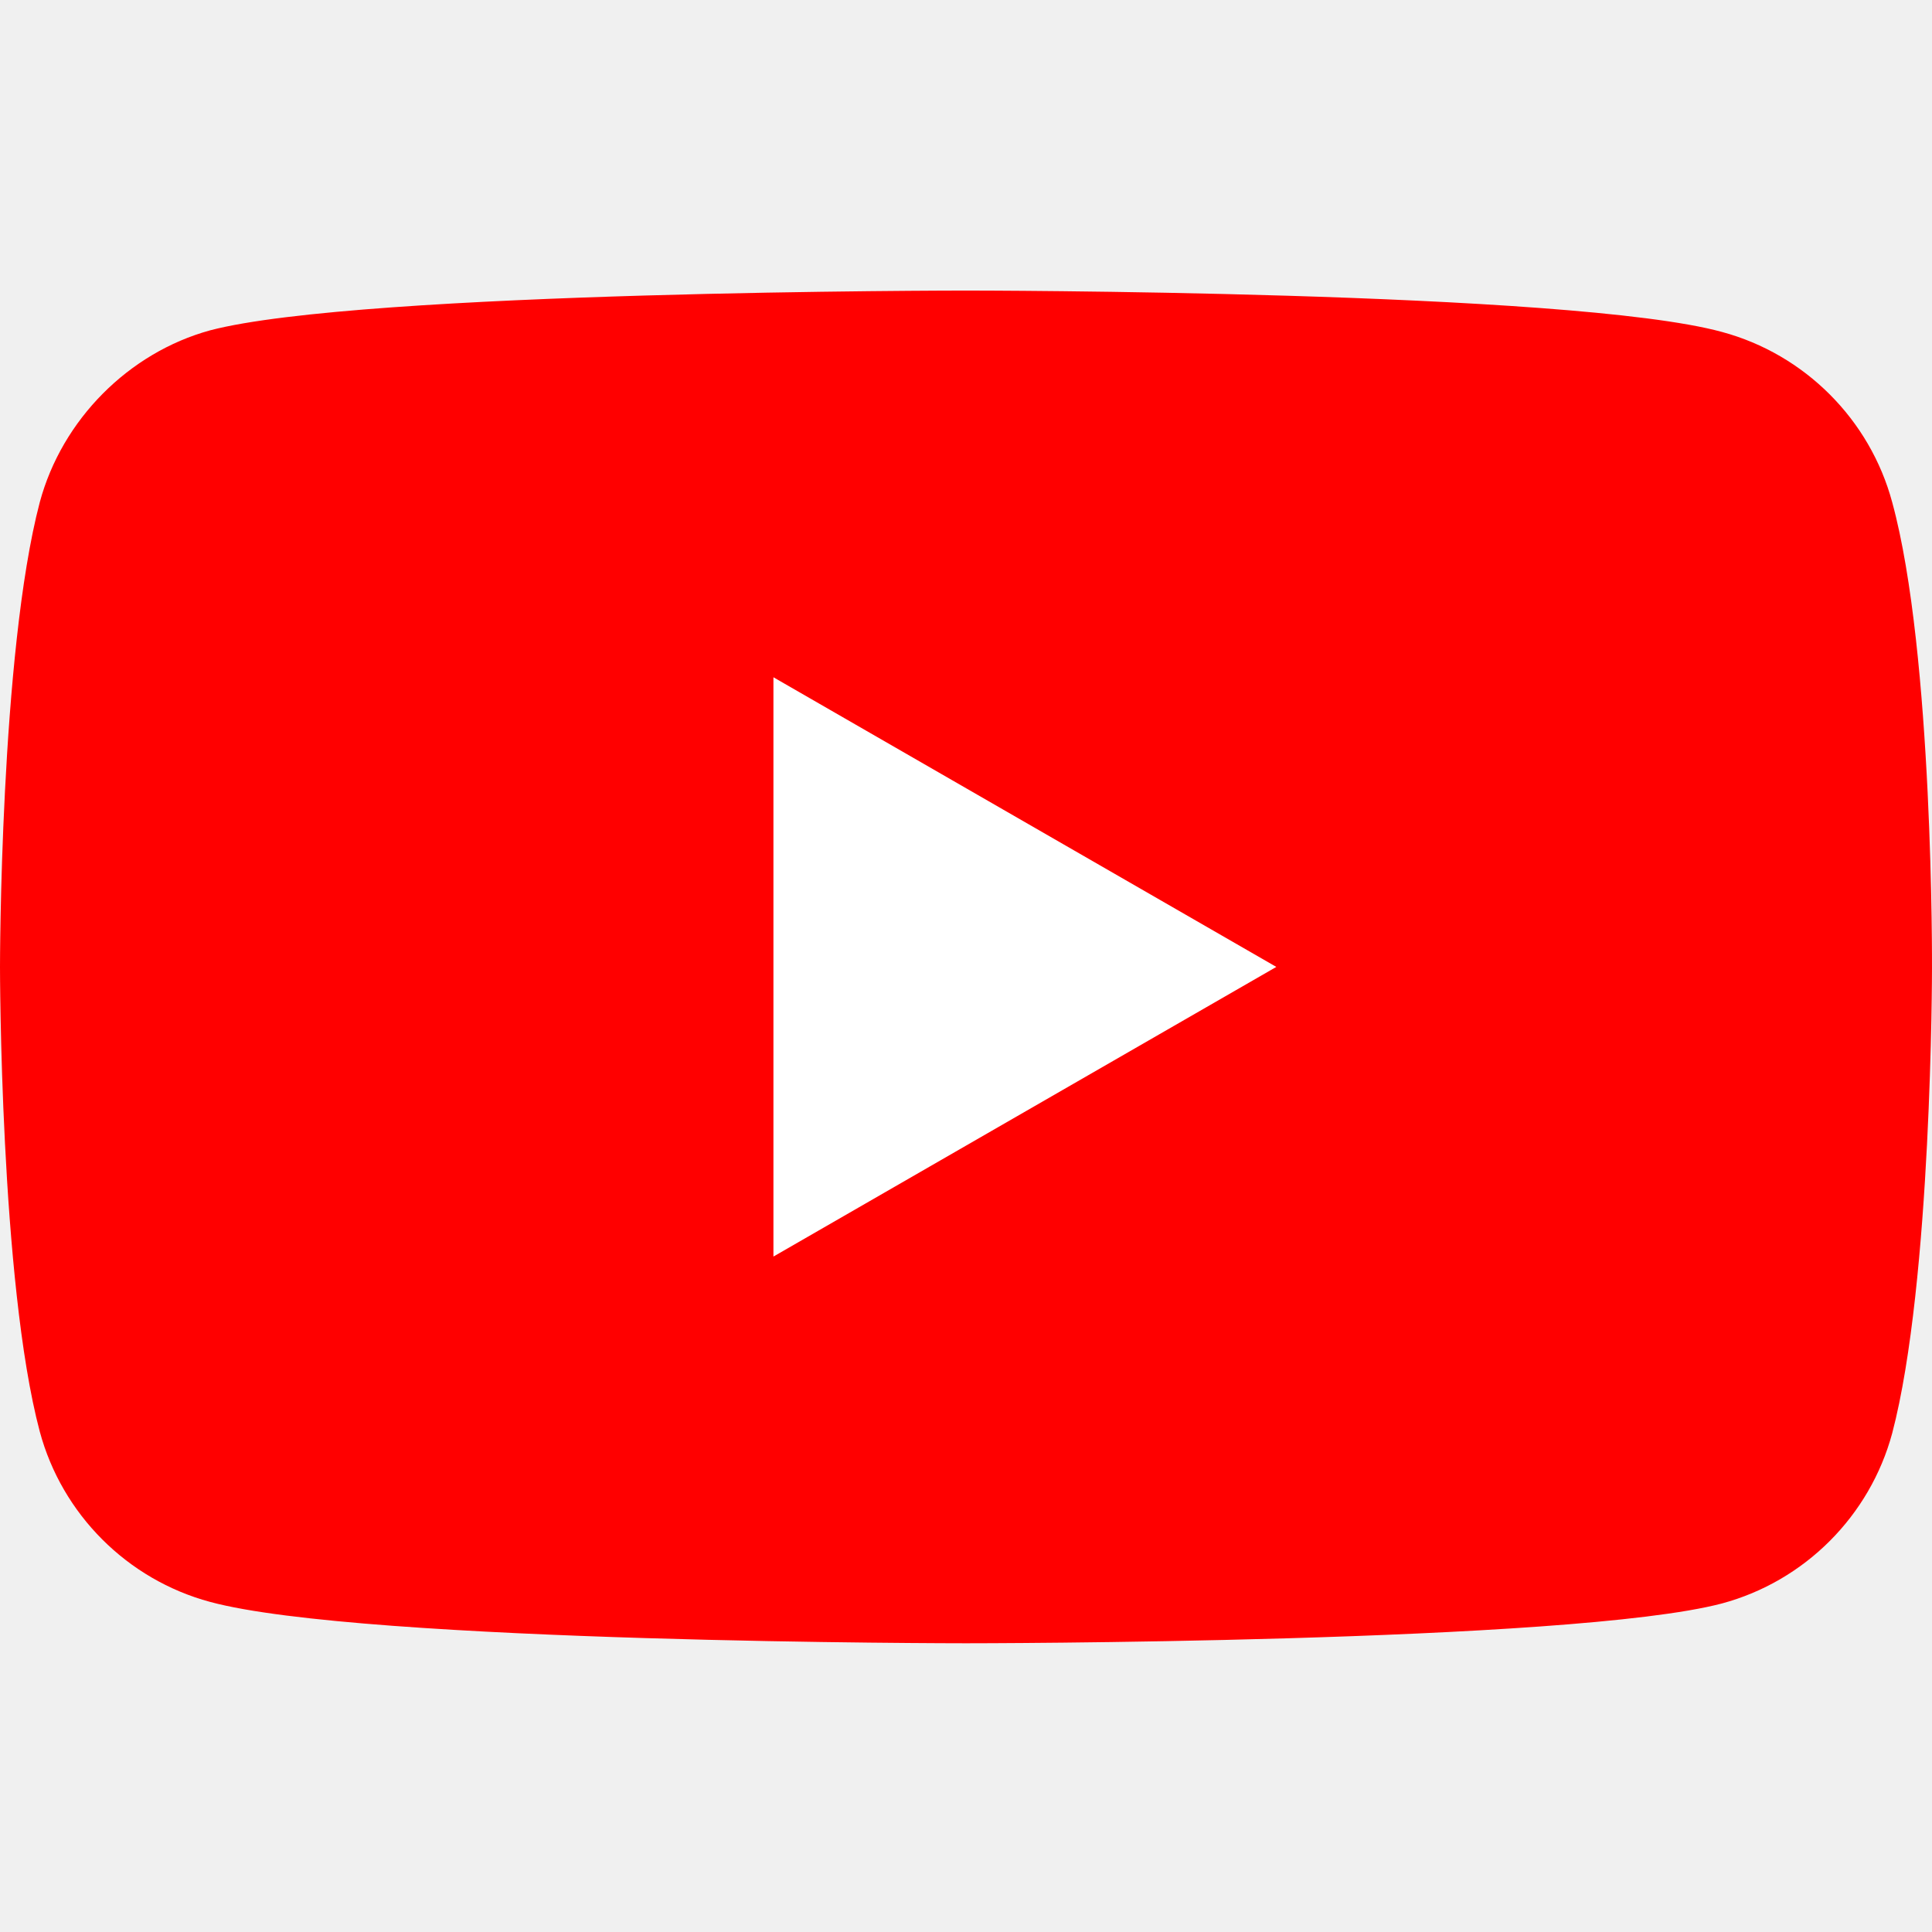
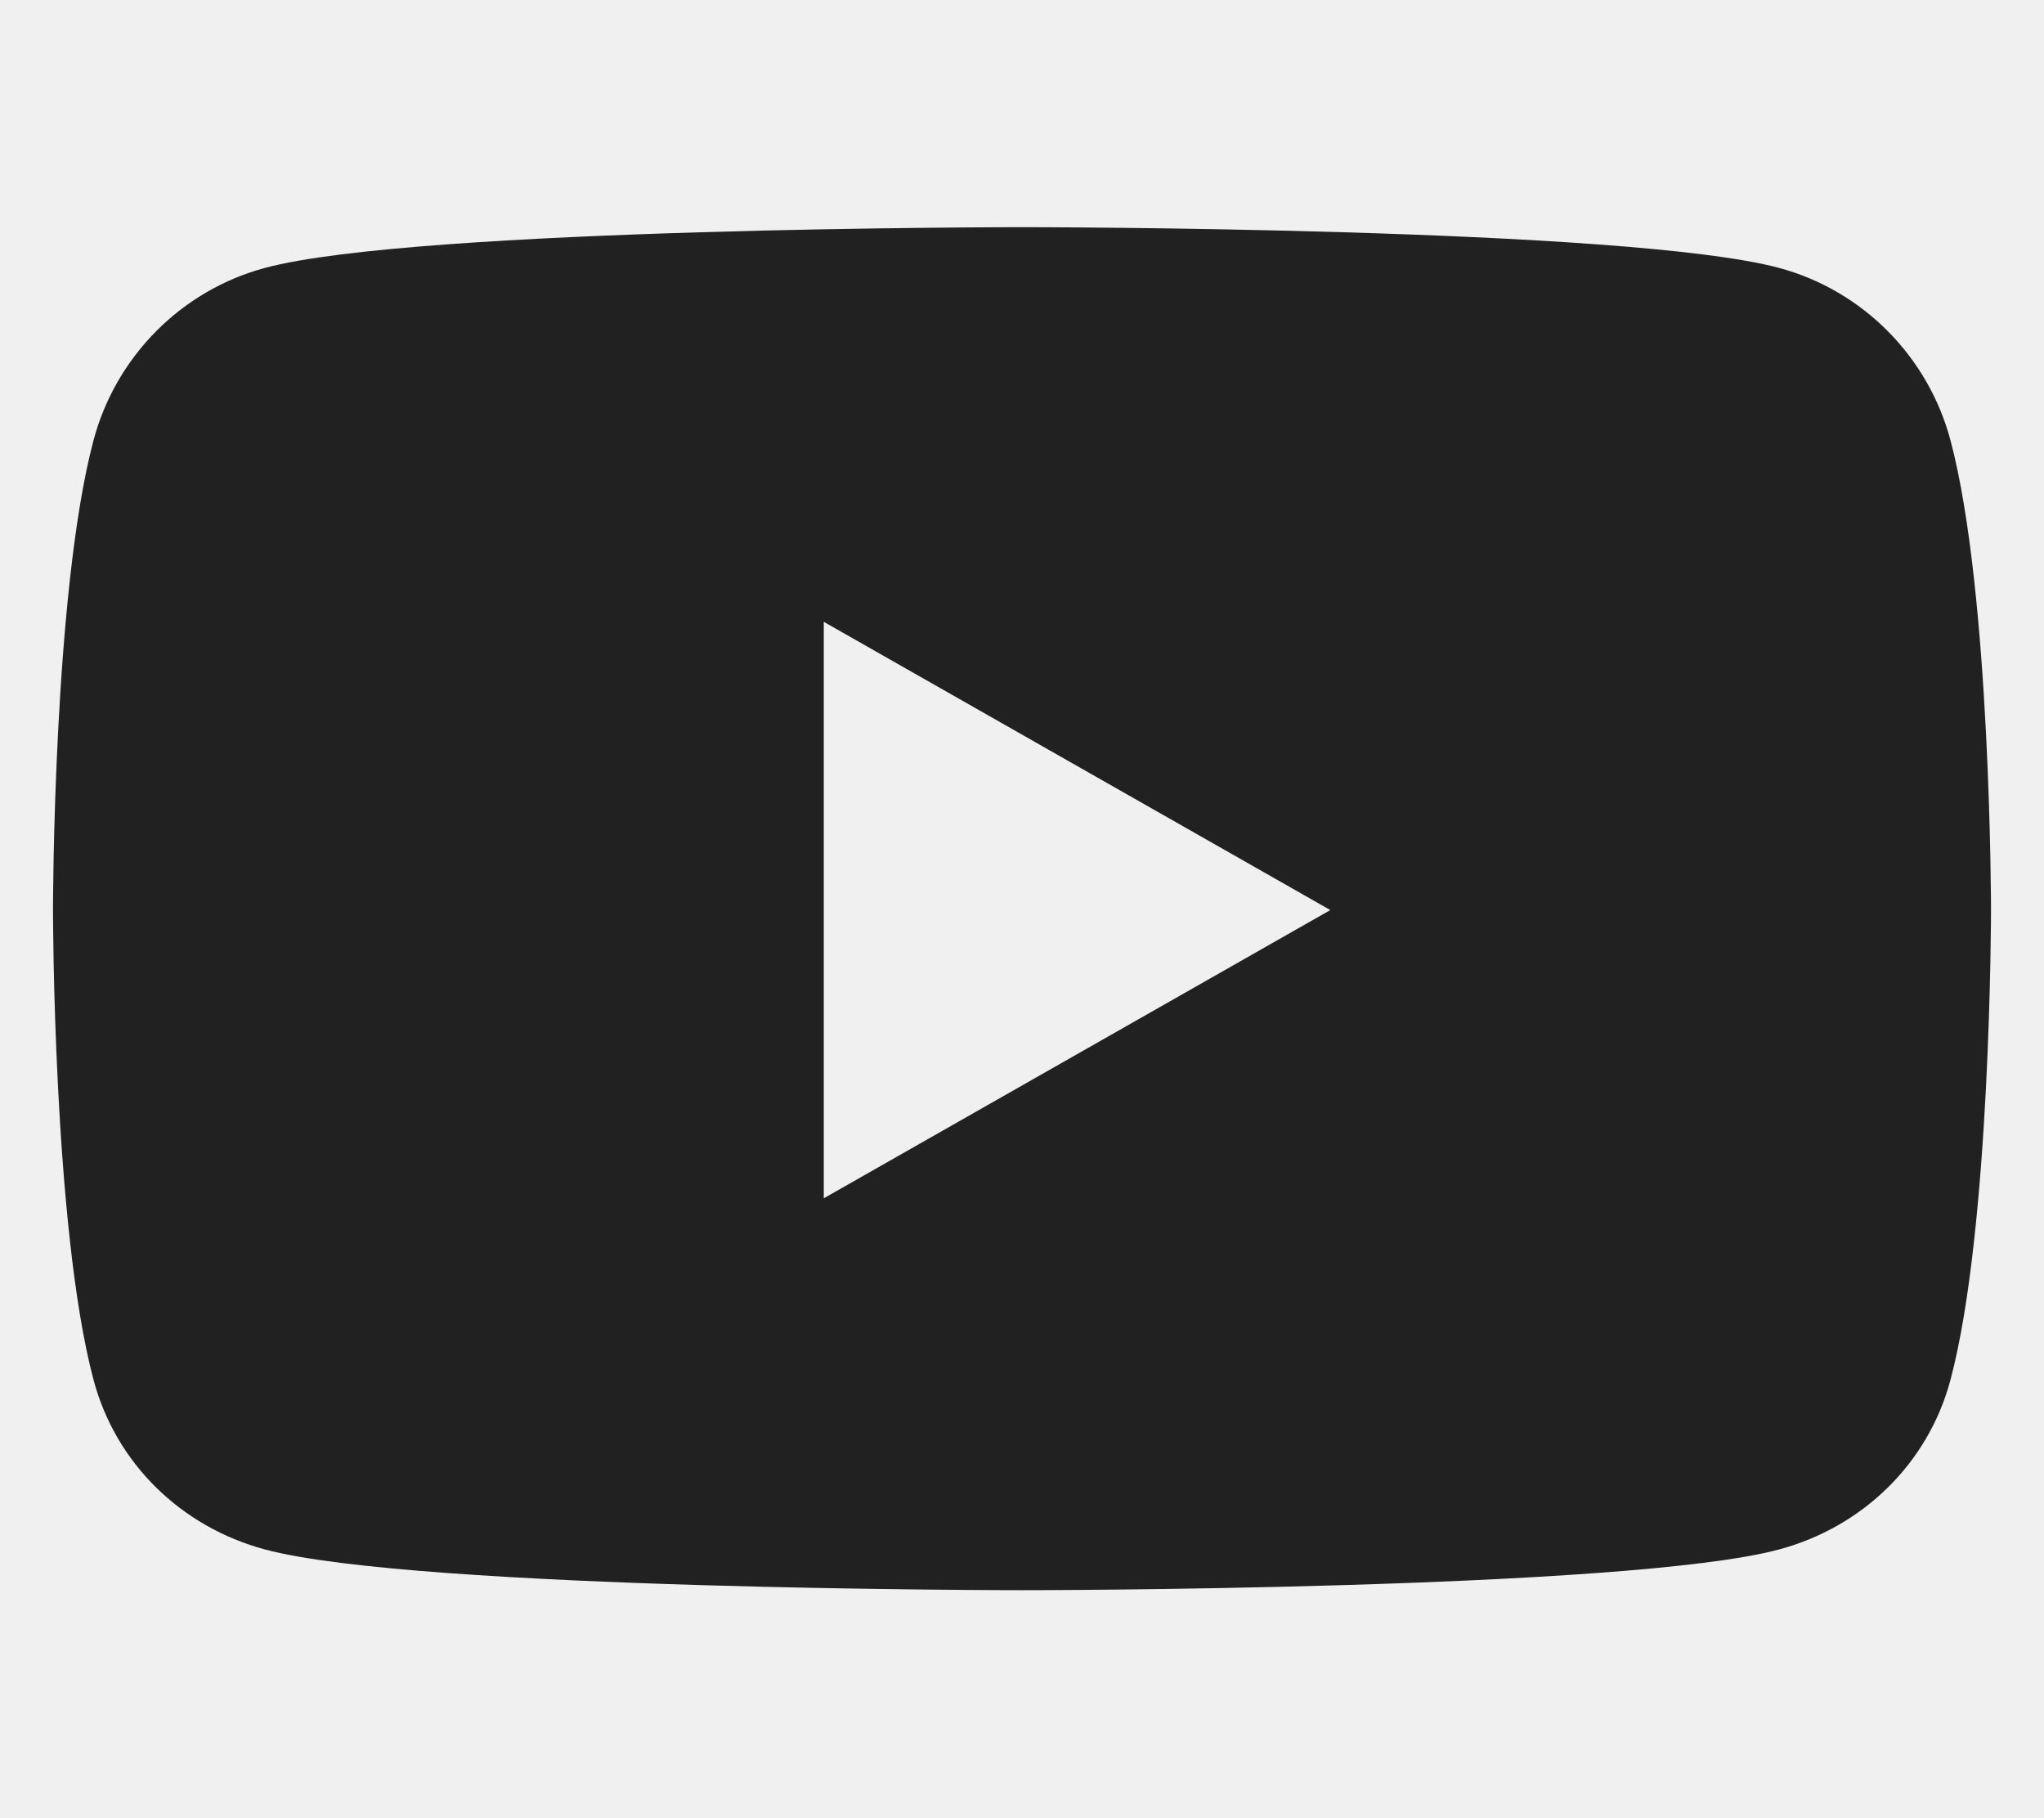
- <svg xmlns="http://www.w3.org/2000/svg" height="512pt" viewBox="0 -77 512.002 512" width="512pt">
-   <path d="m501.453 56.094c-5.902-21.934-23.195-39.223-45.125-45.129-40.066-10.965-200.332-10.965-200.332-10.965s-160.262 0-200.328 10.547c-21.508 5.902-39.223 23.617-45.125 45.547-10.543 40.062-10.543 123.148-10.543 123.148s0 83.504 10.543 123.148c5.906 21.93 23.195 39.223 45.129 45.129 40.484 10.965 200.328 10.965 200.328 10.965s160.262 0 200.328-10.547c21.934-5.902 39.223-23.195 45.129-45.125 10.543-40.066 10.543-123.148 10.543-123.148s.422-83.508-10.547-123.57zm0 0" fill="#f00" />
-   <path d="m204.969 256 133.27-76.758-133.27-76.758zm0 0" fill="#fff" />
+ <svg xmlns="http://www.w3.org/2000/svg" width="576" height="512" viewBox="0 0 576 512" fill="none">
+   <path d="M549.656 124.083C543.375 100.433 524.869 81.807 501.372 75.486C458.782 64 288.001 64 288.001 64C288.001 64 117.221 64 74.63 75.486C51.133 81.808 32.627 100.433 26.346 124.083C14.934 166.95 14.934 256.388 14.934 256.388C14.934 256.388 14.934 345.826 26.346 388.693C32.627 412.343 51.133 430.193 74.63 436.514C117.221 448 288.001 448 288.001 448C288.001 448 458.781 448 501.372 436.514C524.869 430.193 543.375 412.343 549.656 388.693C561.068 345.826 561.068 256.388 561.068 256.388C561.068 256.388 561.068 166.95 549.656 124.083V124.083ZM232.146 337.591V175.185L374.885 256.39L232.146 337.591V337.591Z" fill="#212121" />
</svg>
